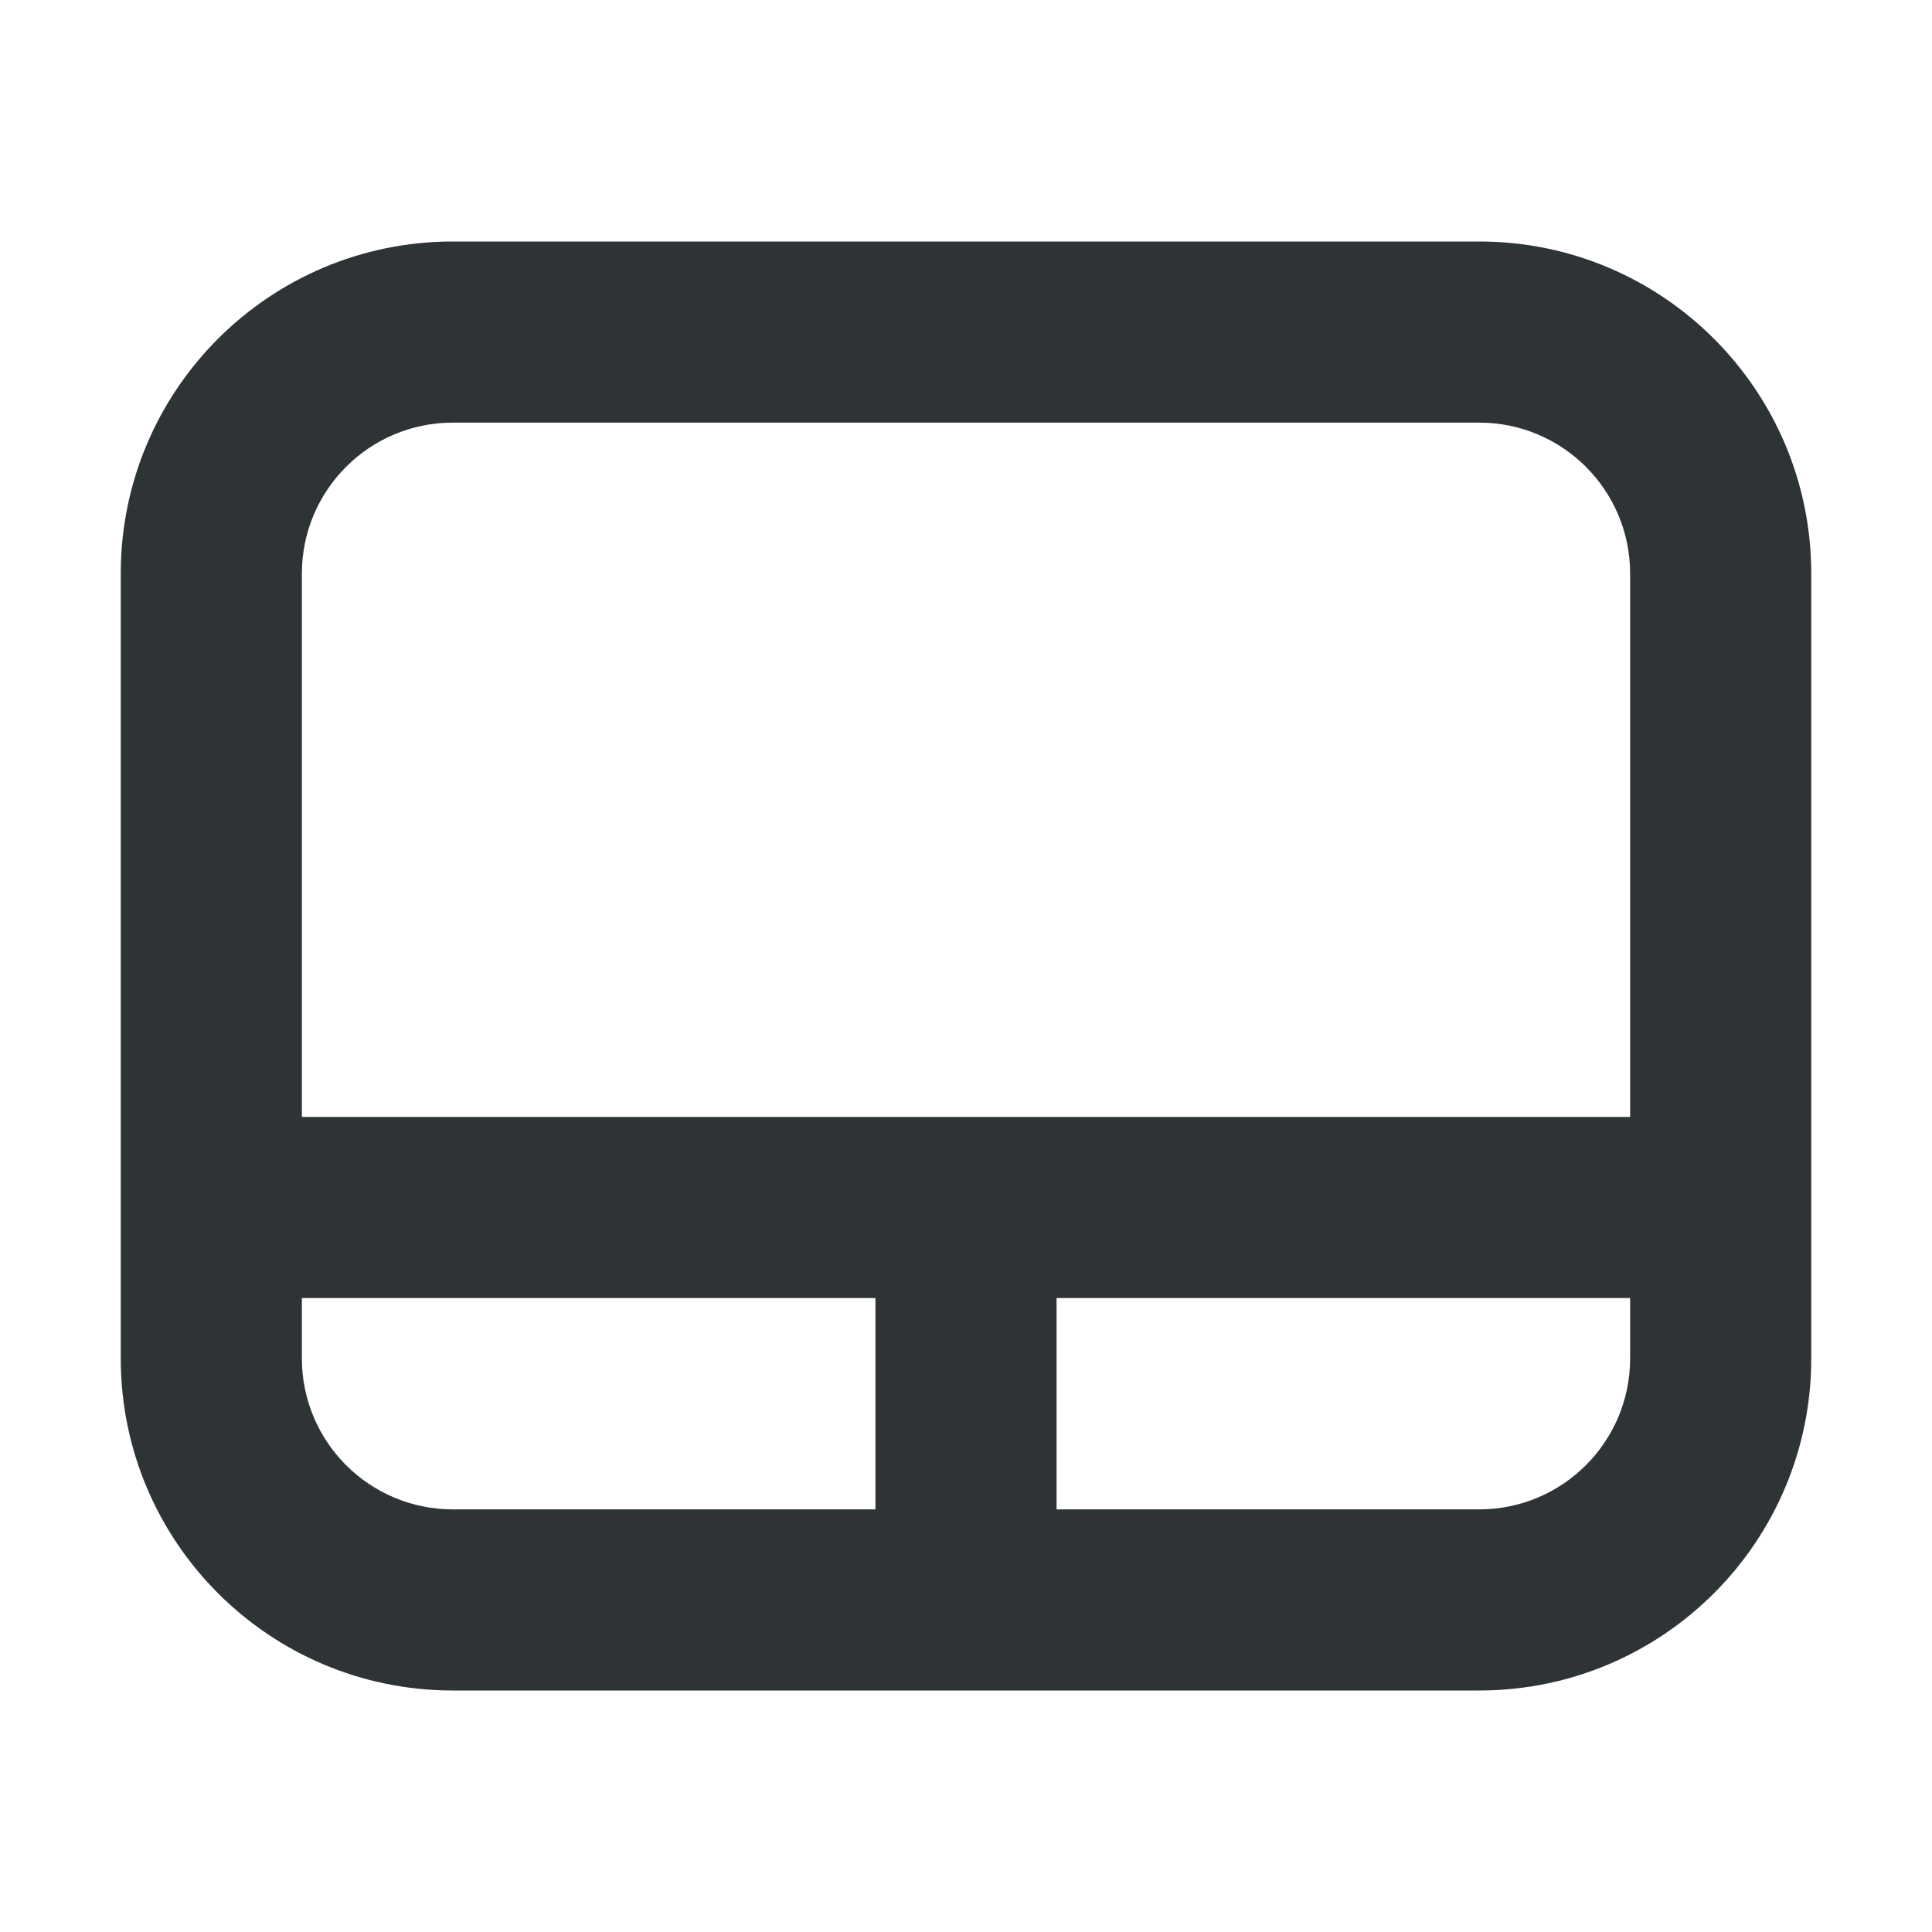
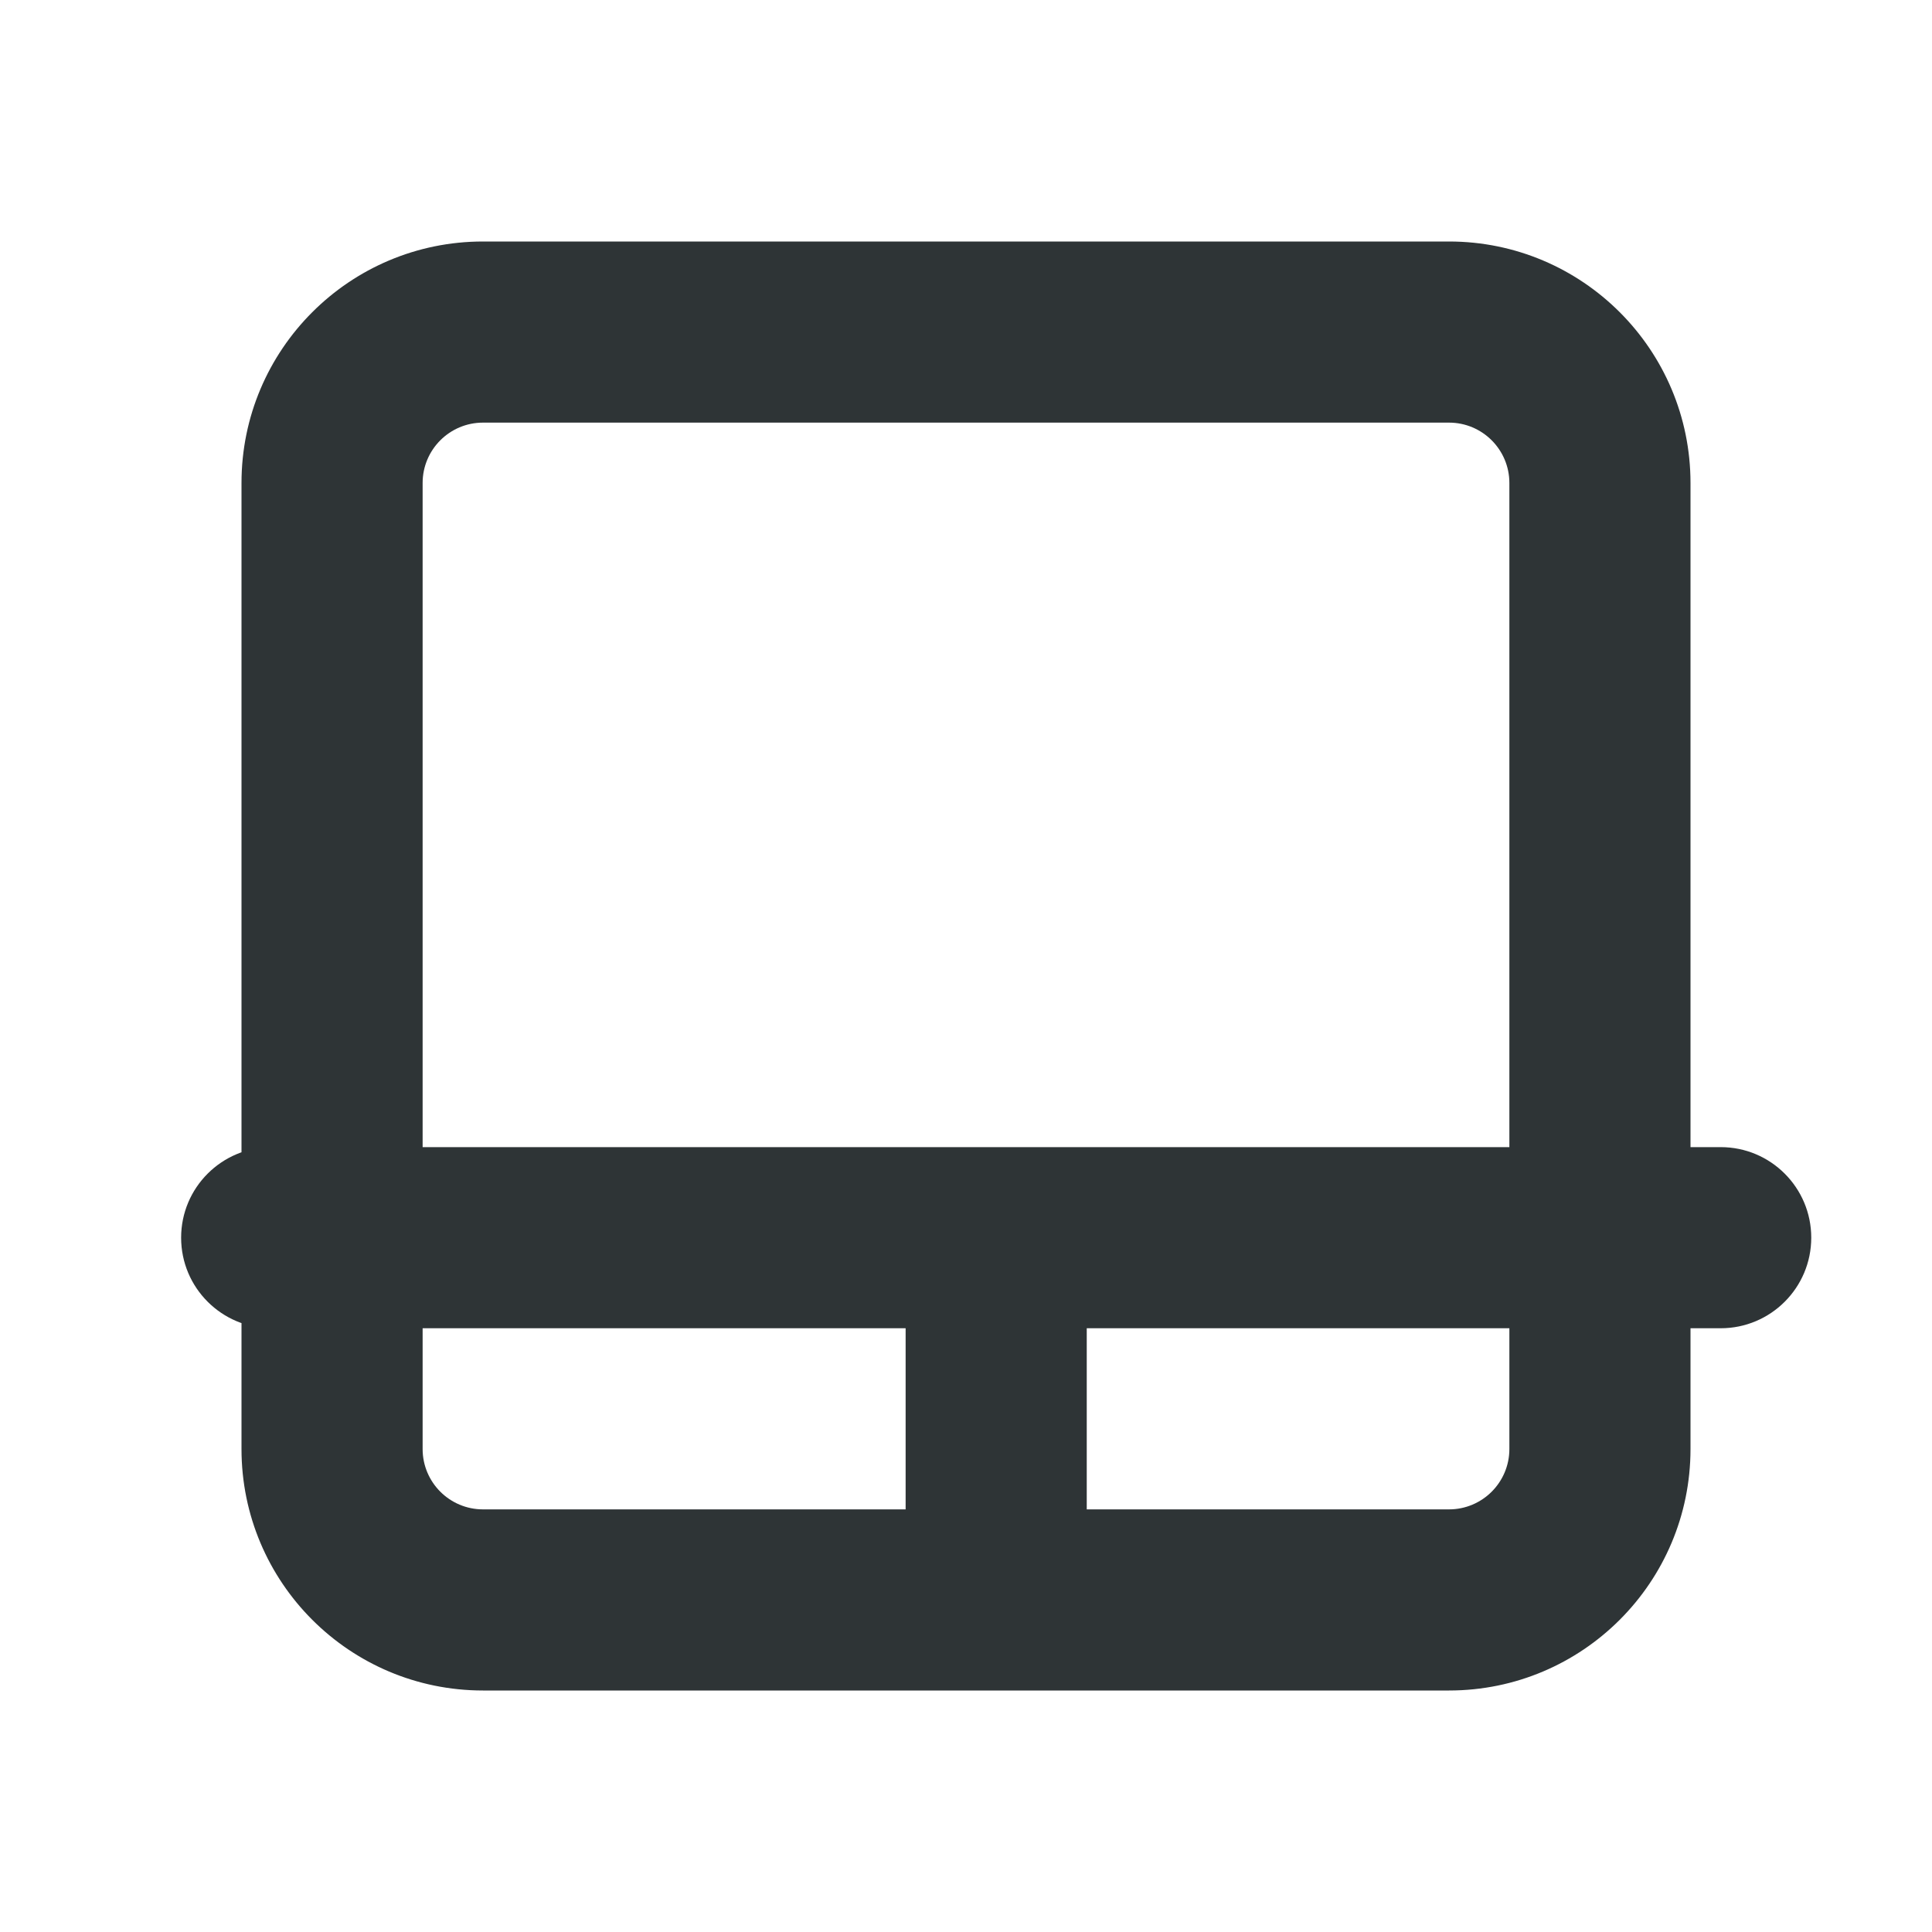
<svg xmlns="http://www.w3.org/2000/svg" viewBox="0 0 16 16" width="16" height="16" style="color:#2e3436">
  <g fill="currentColor">
-     <path d="M3.75 2L12.25 2A2.75 2.75 0 0 1 15 4.75L15 11.25A2.75 2.75 0 0 1 12.25 14L3.75 14A2.75 2.75 0 0 1 1 11.25L1 4.75A2.75 2.75 0 0 1 3.75 2ZM3.75 3.5A1.25 1.25 0 0 0 2.5 4.75L2.5 11.25A1.25 1.25 0 0 0 3.75 12.5L12.25 12.5A1.25 1.25 0 0 0 13.5 11.25L13.5 4.75A1.25 1.25 0 0 0 12.25 3.5L3.75 3.5ZM7.25 10A0.75 0.75 0 0 1 8.75 10L8.75 13.25A0.75 0.75 0 0 1 7.25 13.25L7.25 10ZM1.75 10.75A0.75 0.75 0 0 1 1.75 9.25L14.25 9.25A0.75 0.75 0 0 1 14.25 10.75L1.75 10.75Z" />
+     <path d="M4 2L12 2A2 2 0 0 1 14 4L14 12A2 2 0 0 1 12 14L4 14A2 2 0 0 1 2 12L2 4A2 2 0 0 1 4 2ZM4 3.5A0.5 0.5 0 0 0 3.5 4L3.5 12A0.5 0.5 0 0 0 4 12.5L12 12.5A0.5 0.5 0 0 0 12.5 12L12.5 4A0.5 0.5 0 0 0 12 3.5L4 3.5ZM2.25 11A0.75 0.75 0 0 1 2.25 9.5L14.25 9.5A0.75 0.75 0 0 1 14.25 11L2.25 11ZM7.5 10.25A0.75 0.75 0 0 1 9 10.25L9 13.25A0.75 0.75 0 0 1 7.5 13.25L7.5 10.25Z" />
  </g>
</svg>
